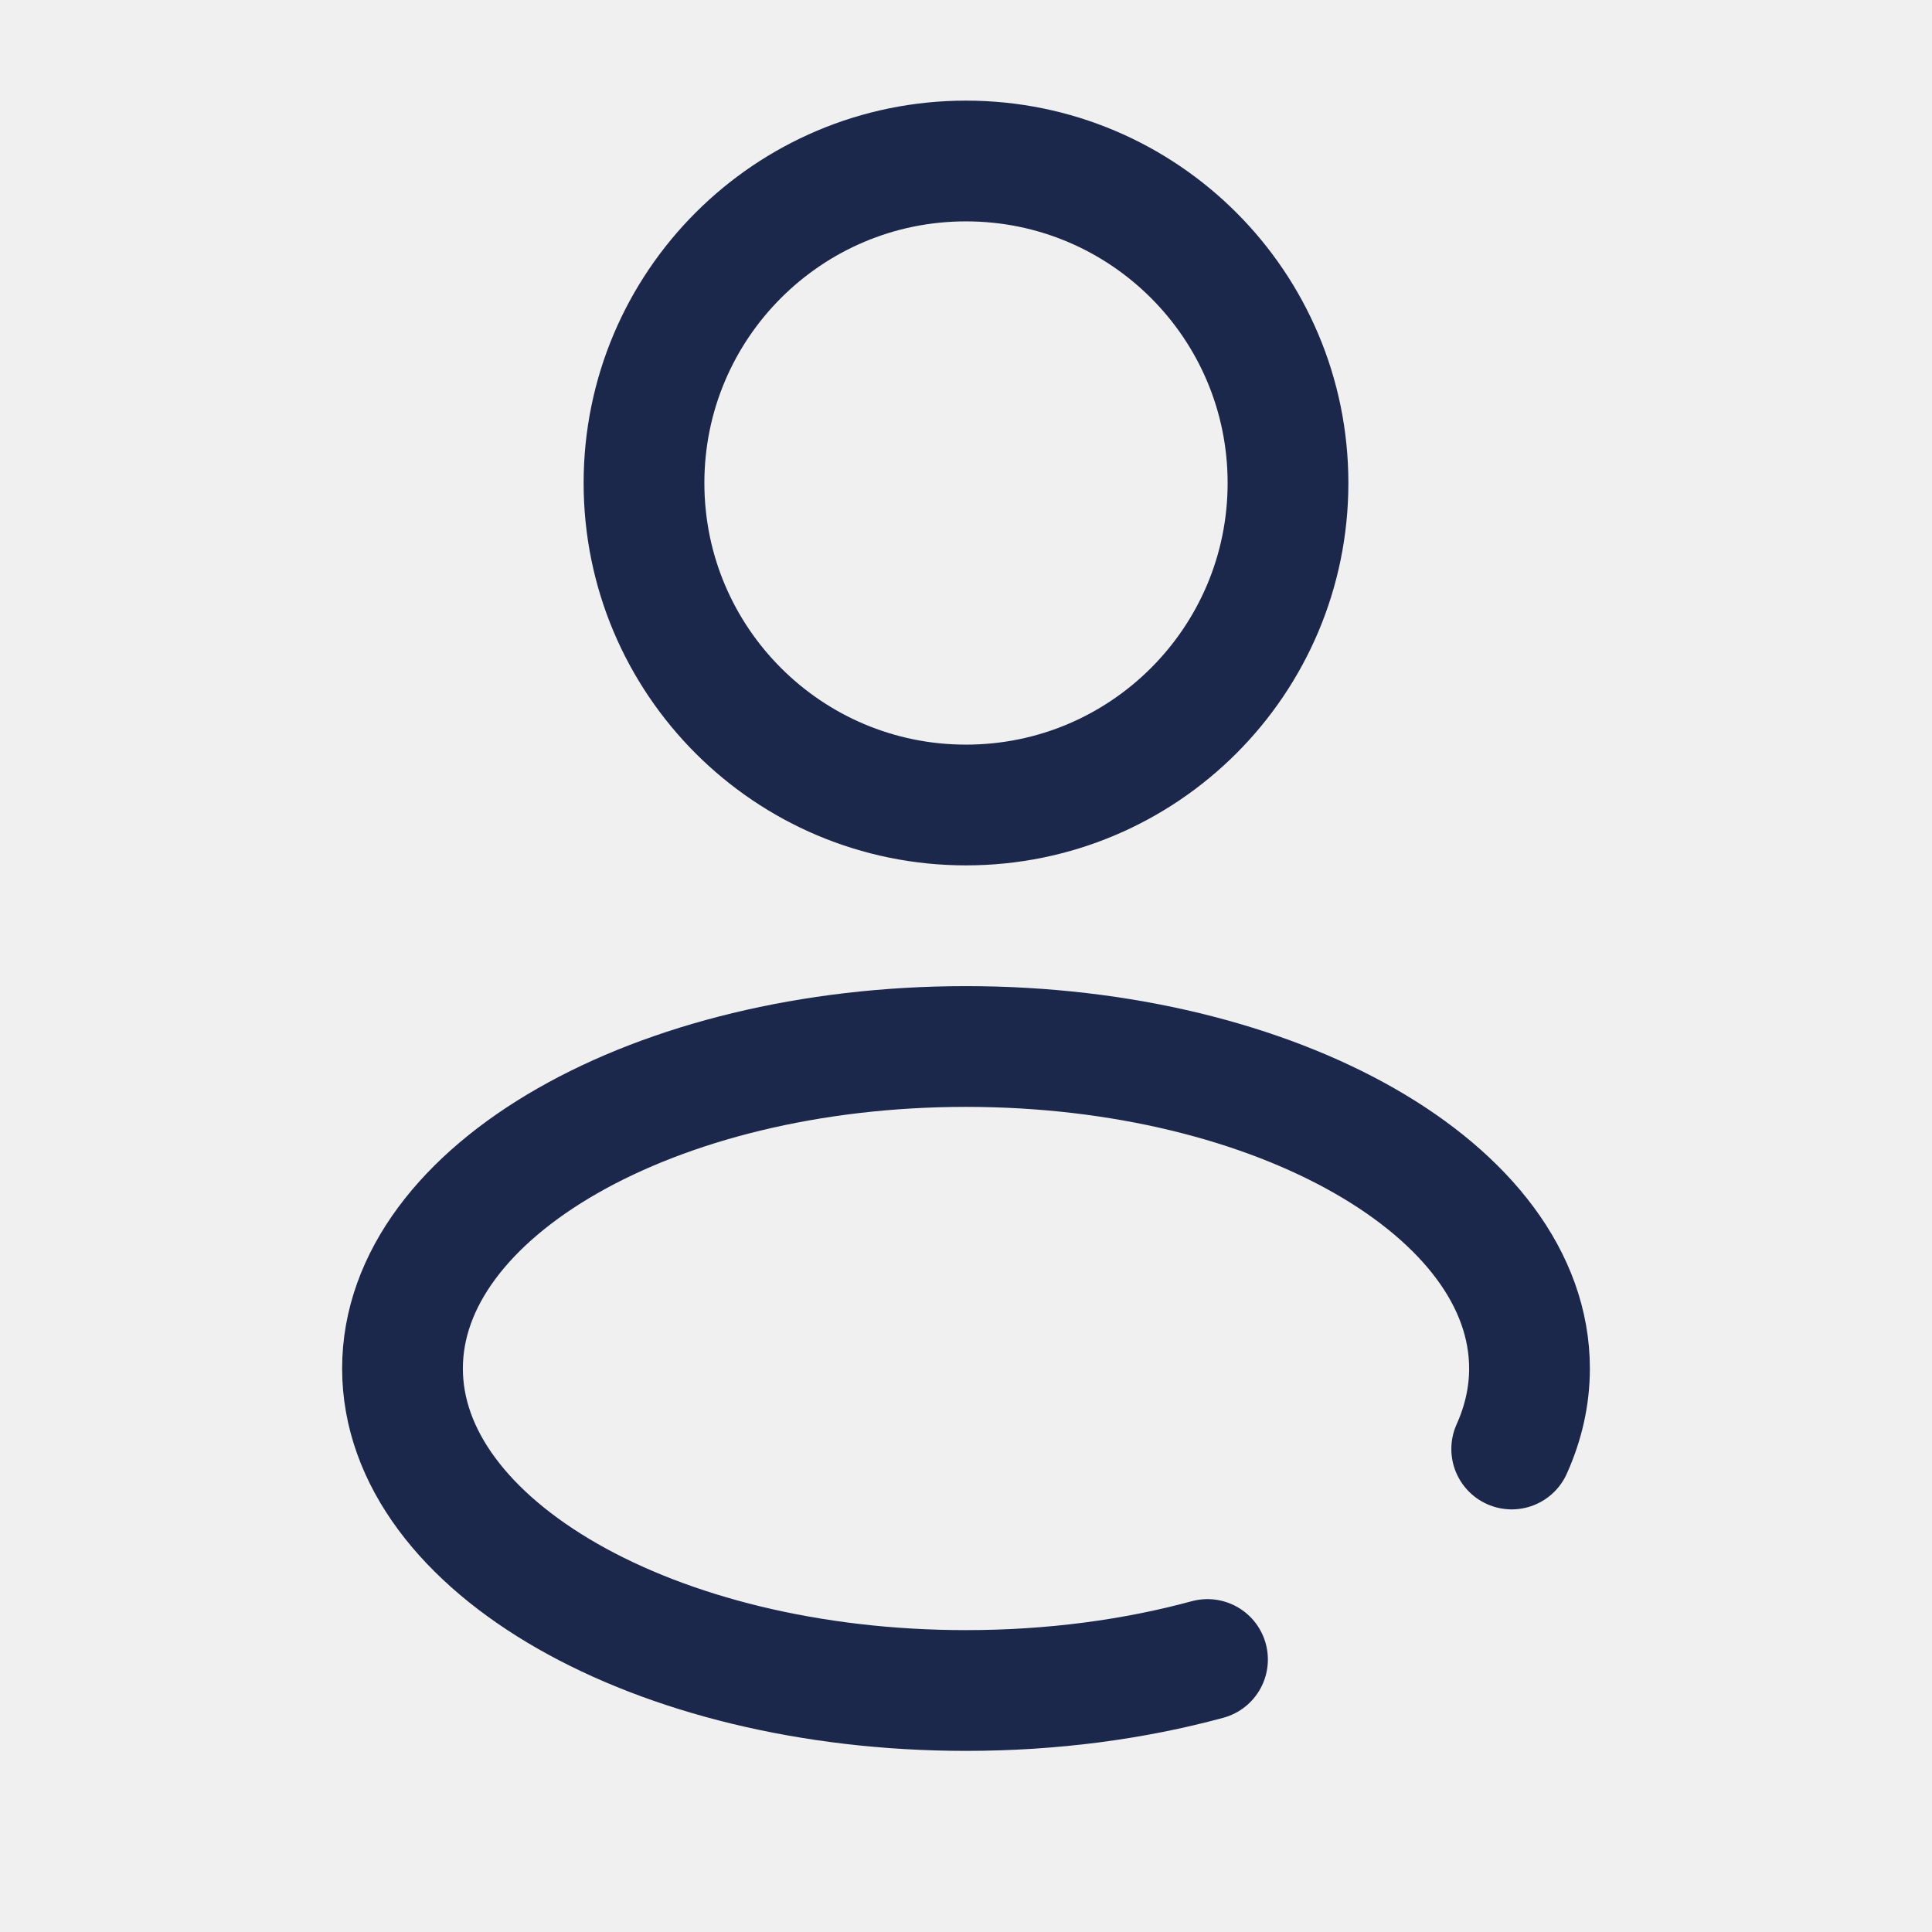
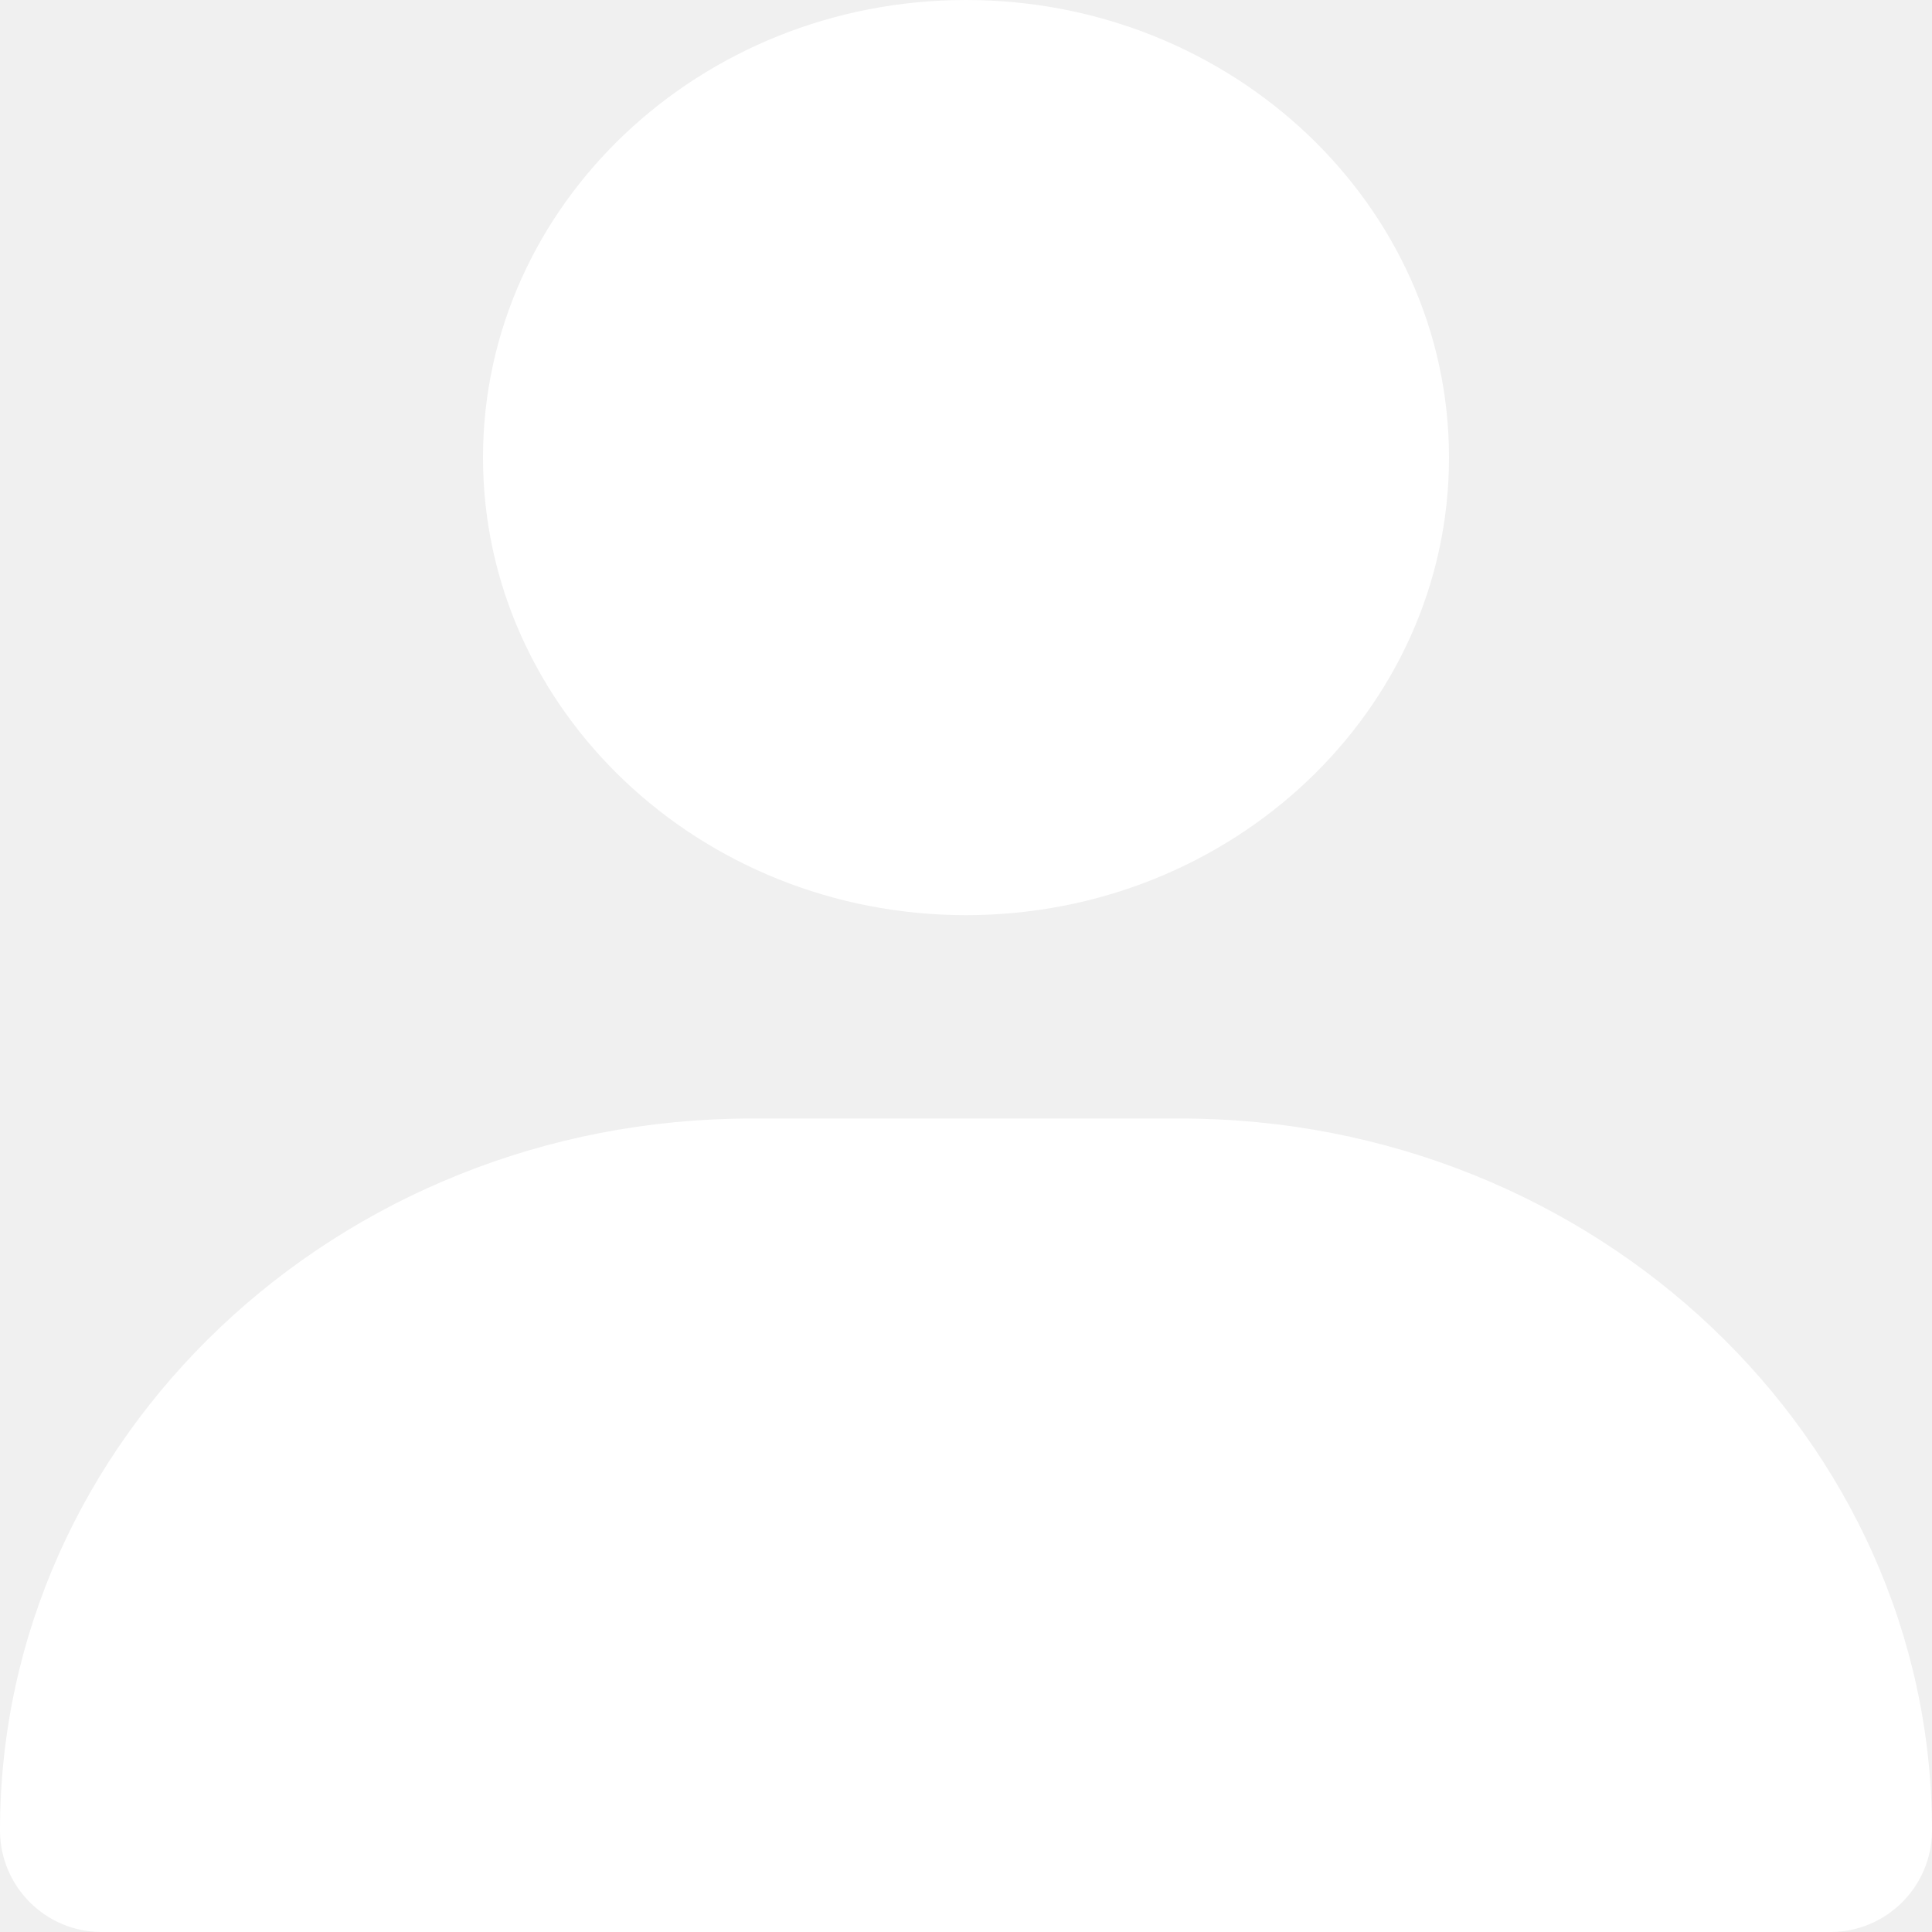
- <svg xmlns="http://www.w3.org/2000/svg" width="800px" height="800px" viewBox="0 0 24 24" fill="none">
-   <circle cx="12" cy="6" r="4" stroke="#1C274C" stroke-width="1.5" />
-   <path d="M15 20.615C14.091 20.862 13.074 21 12 21C8.134 21 5 19.209 5 17C5 14.791 8.134 13 12 13C15.866 13 19 14.791 19 17C19 17.345 18.923 17.68 18.779 18" stroke="#1C274C" stroke-width="1.5" stroke-linecap="round" />
+ <svg xmlns="http://www.w3.org/2000/svg" width="60" height="60" viewBox="0 0 60 60" fill="none">
+   <path d="M15 14.21C15 22.045 21.73 28.421 30 28.421C38.27 28.421 45 22.045 45 14.21C45 6.376 38.27 0 30 0C21.73 0 15 6.376 15 14.21ZM56.667 60H56.842C58.586 60 60 58.586 60 56.842C60 44.656 49.53 34.737 36.667 34.737H23.333C10.467 34.737 0 44.656 0 56.842C0 58.586 1.414 60 3.158 60H56.667Z" fill="white" />
</svg>
